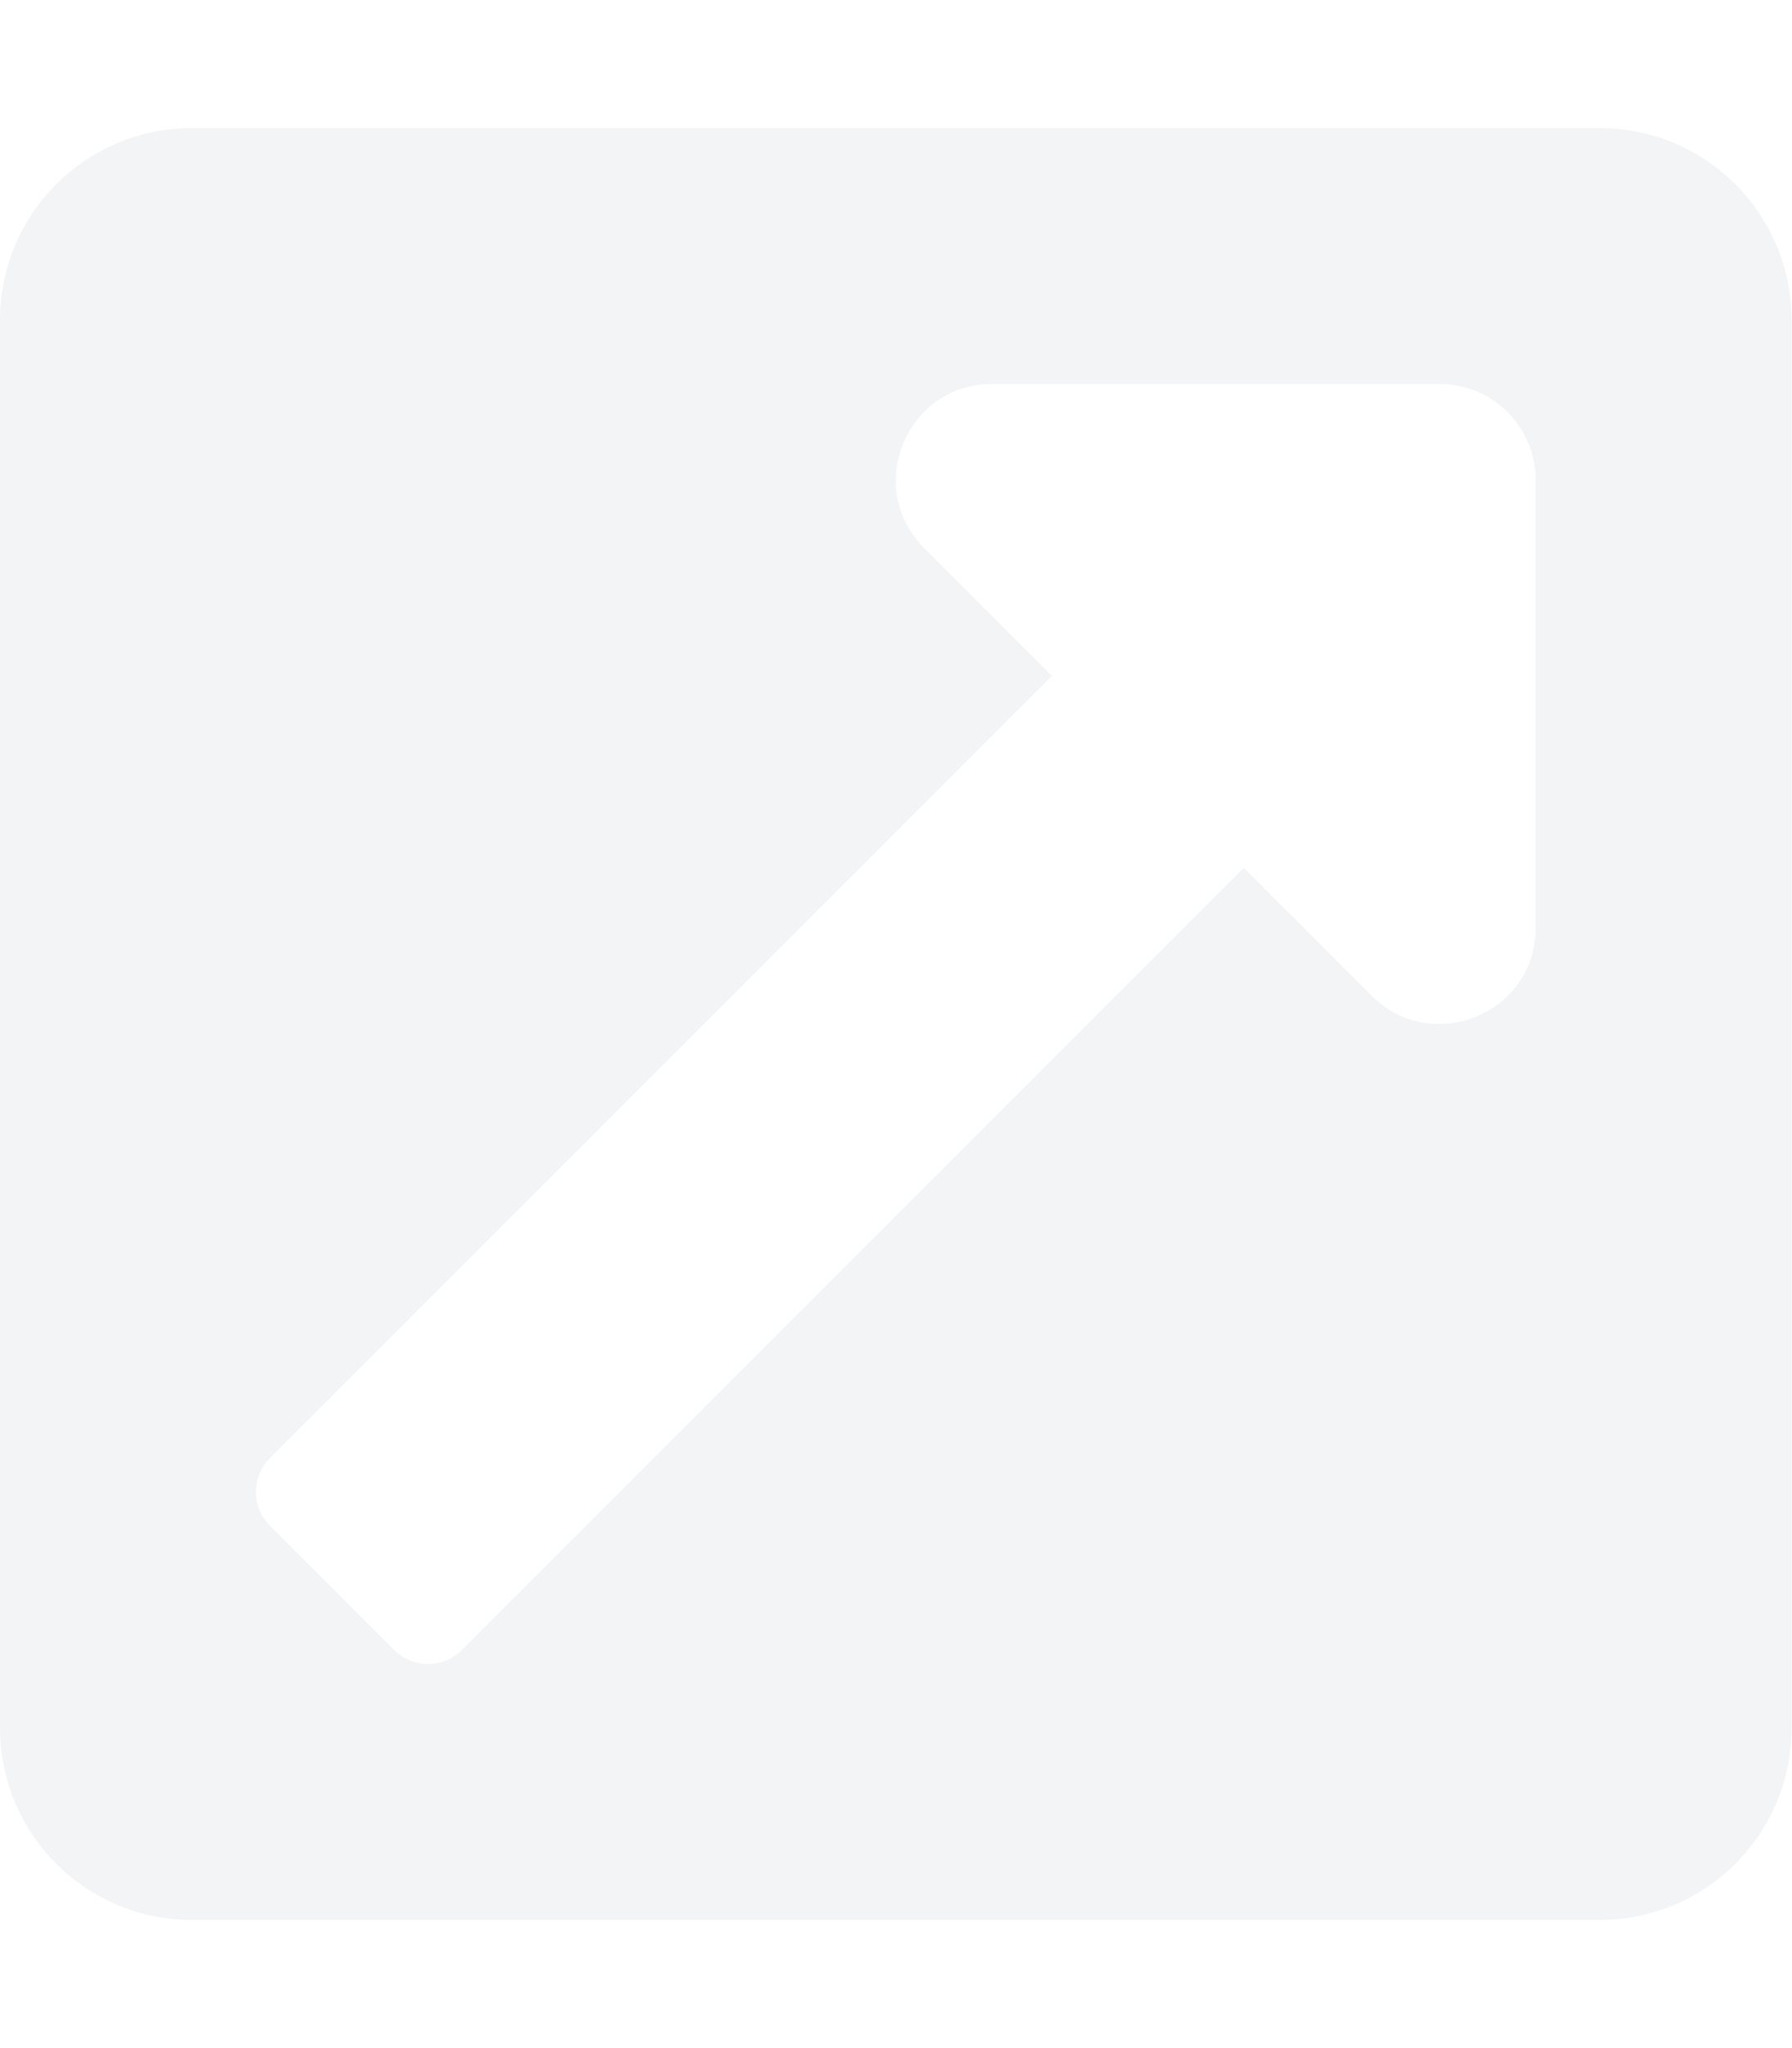
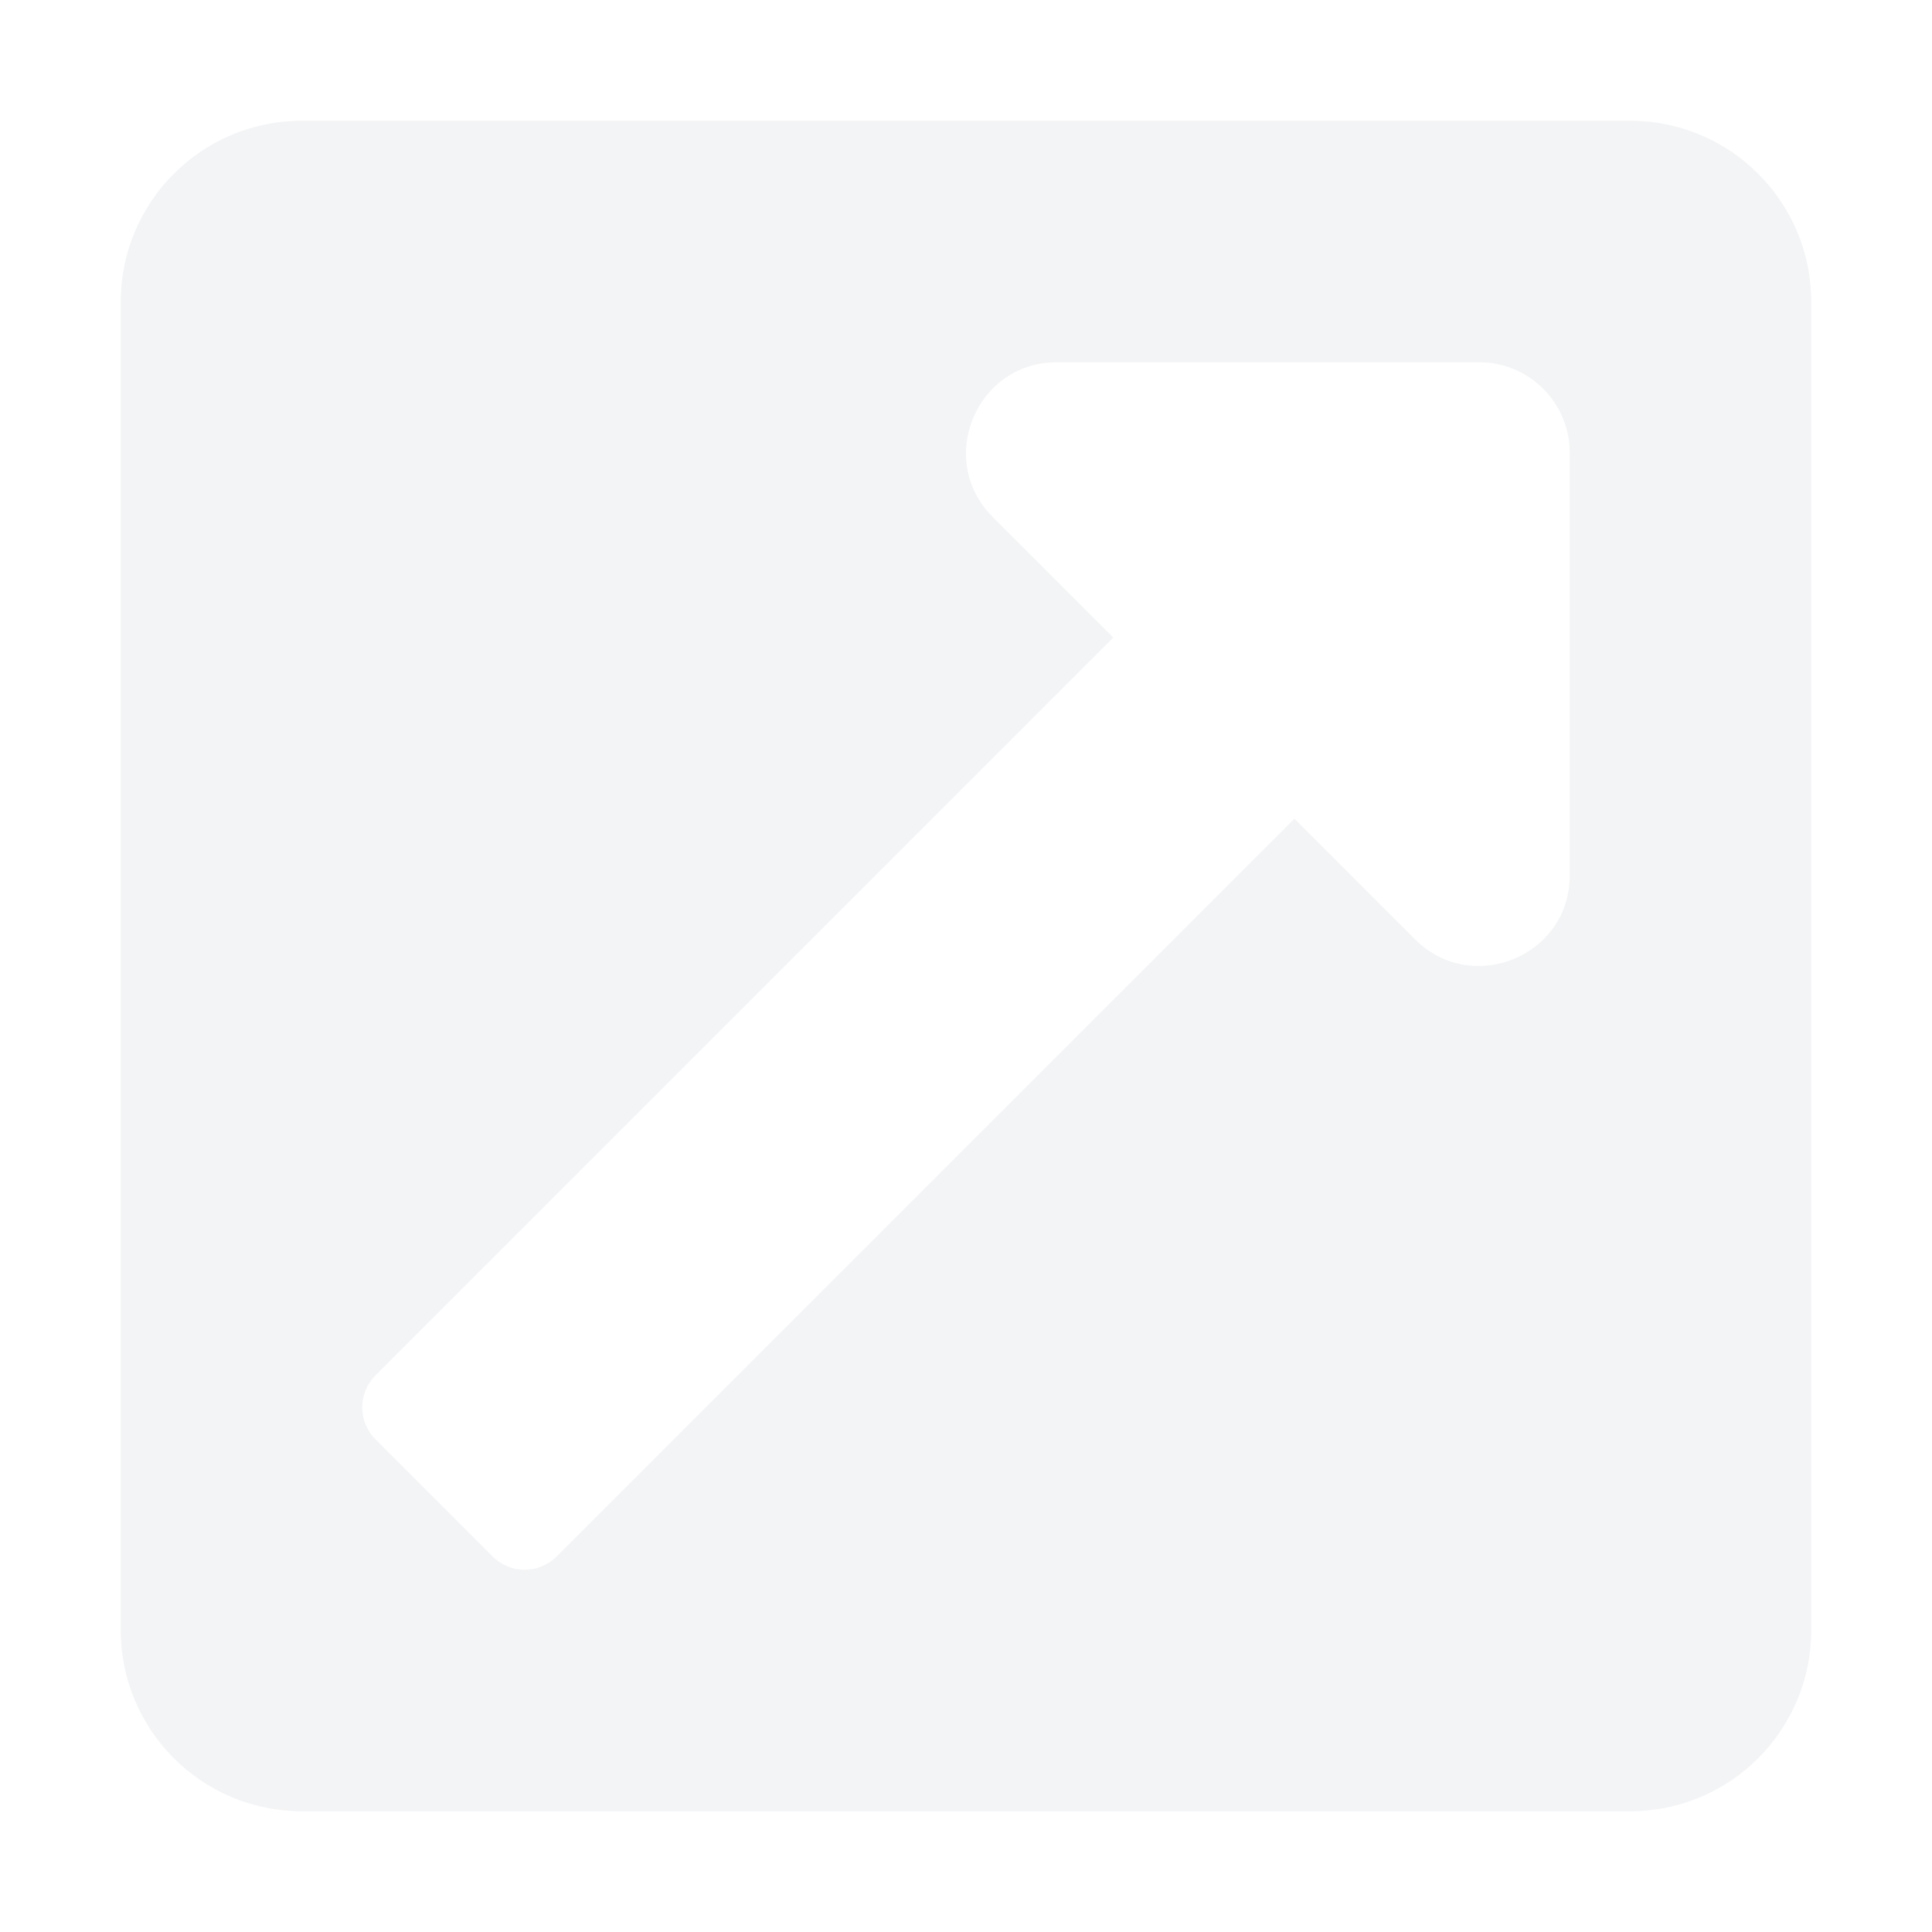
- <svg xmlns="http://www.w3.org/2000/svg" aria-hidden="true" focusable="false" data-prefix="fas" data-icon="external-link-square-alt" class="svg-inline--fa fa-external-link-square-alt fa-w-14" role="img" viewBox="0 0 448 512">
+ <svg xmlns="http://www.w3.org/2000/svg" aria-hidden="true" focusable="false" data-prefix="fas" data-icon="external-link-square-alt" class="svg-inline--fa fa-external-link-square-alt fa-w-14" role="img" viewBox="0 0 448 512" width="50px" height="50px">
  <path fill="#F3F4F6" d="M448 80v352c0 26.51-21.49 48-48 48H48c-26.51 0-48-21.49-48-48V80c0-26.51 21.49-48 48-48h352c26.51 0 48 21.49 48 48zm-88 16H248.029c-21.313 0-32.08 25.861-16.971 40.971l31.984 31.987L67.515 364.485c-4.686 4.686-4.686 12.284 0 16.971l31.029 31.029c4.687 4.686 12.285 4.686 16.971 0l195.526-195.526 31.988 31.991C358.058 263.977 384 253.425 384 231.979V120c0-13.255-10.745-24-24-24z" />
</svg>
